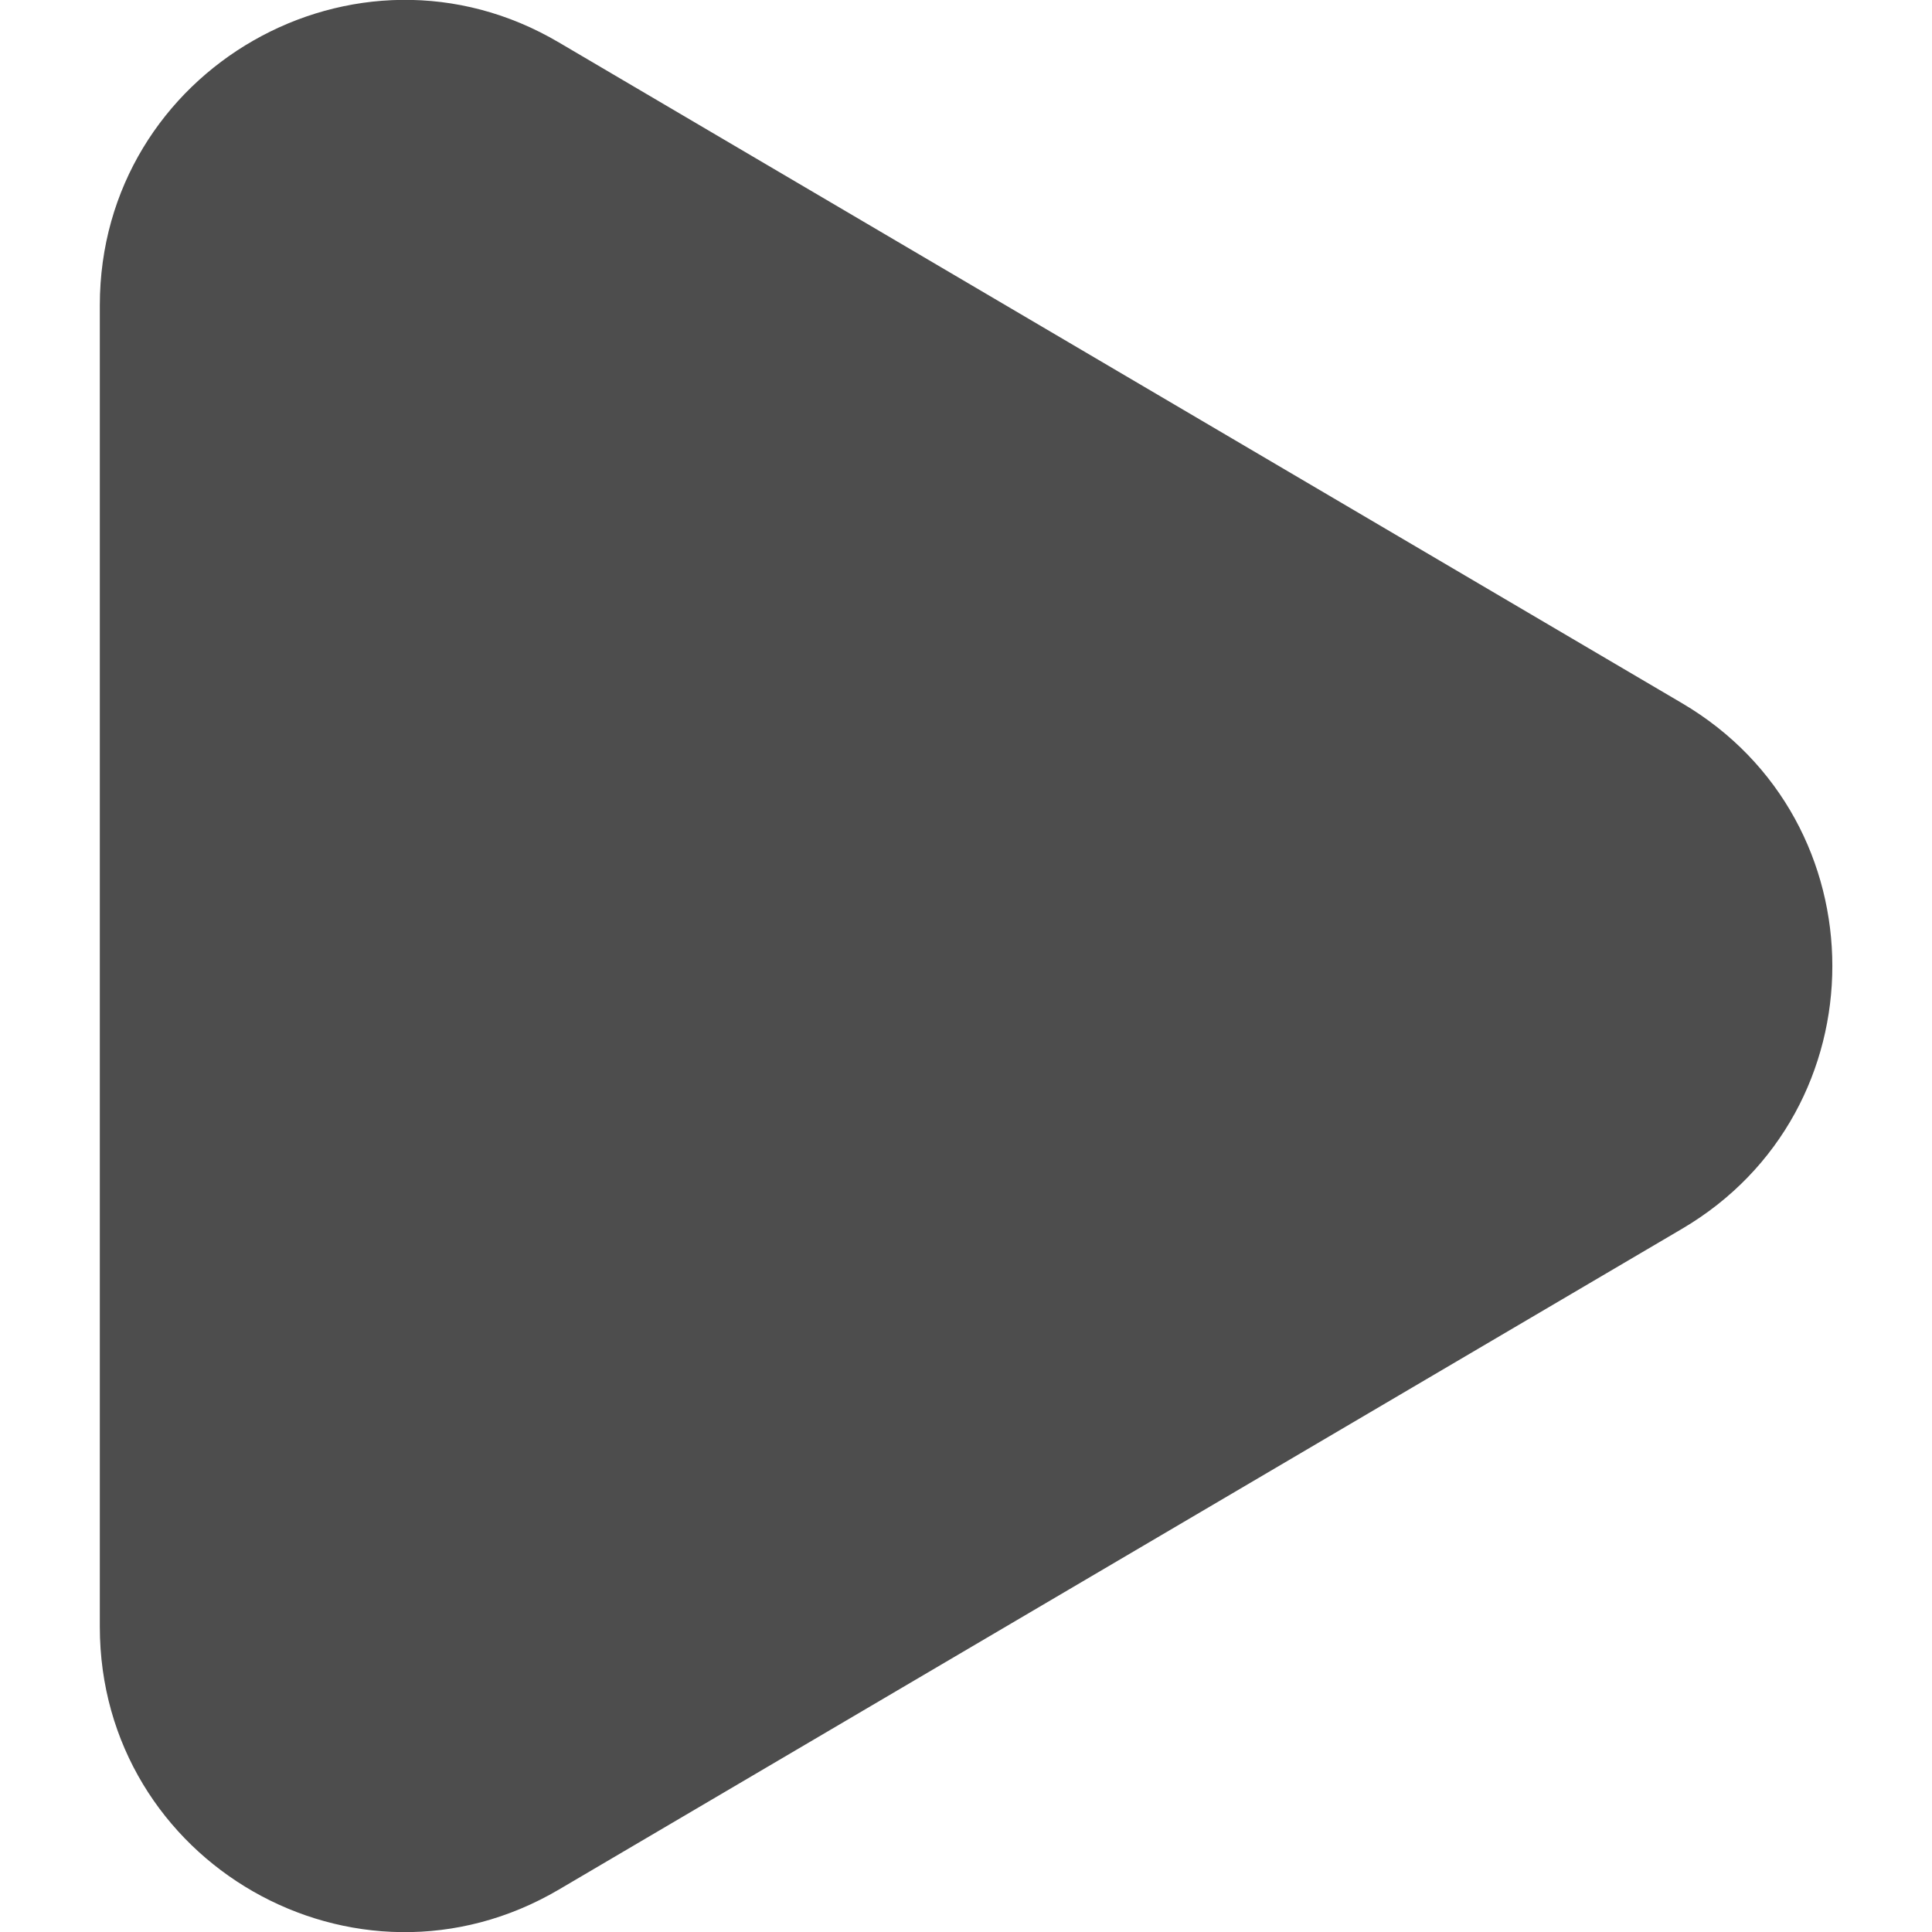
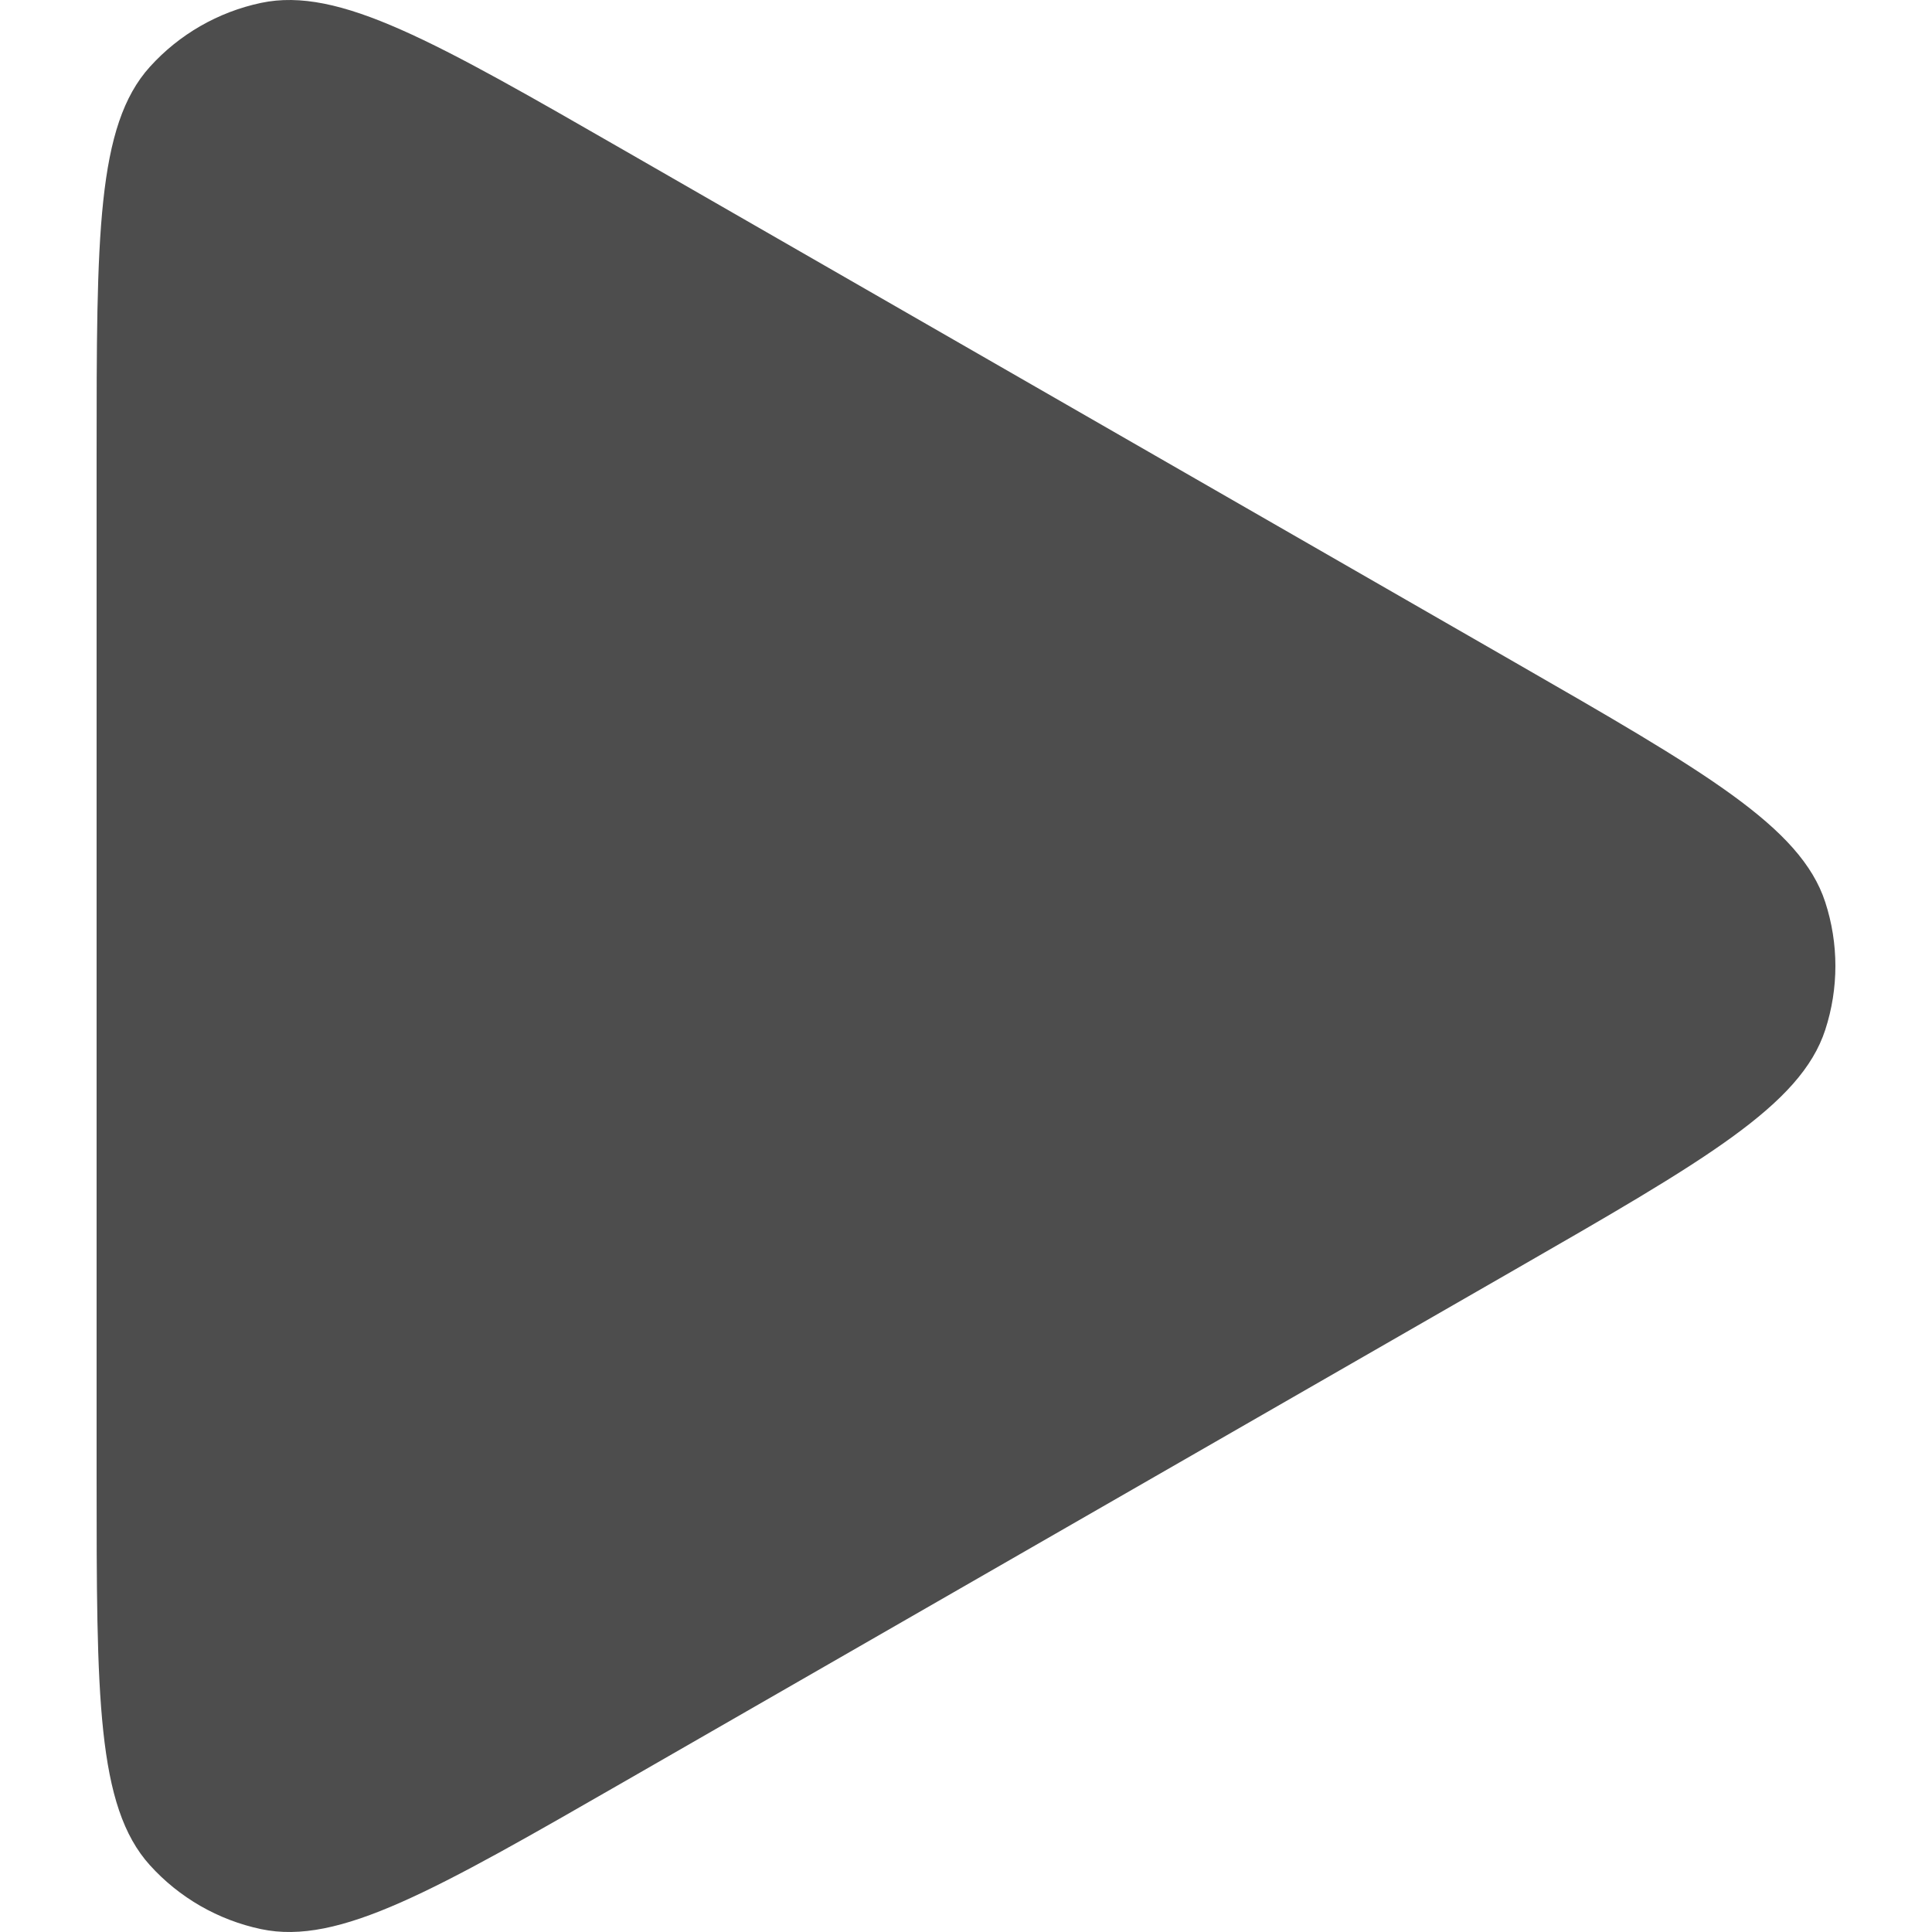
- <svg xmlns="http://www.w3.org/2000/svg" width="100" height="100" viewBox="0 0 3 3" fill="none" version="1.1" id="svg1">
-   <defs id="defs1" />
-   <path fill-rule="evenodd" clip-rule="evenodd" d="m 0.155,0.474 c 0,-0.366 0.398,-0.594 0.713,-0.408 L 2.612,1.092 c 0.311,0.183 0.311,0.633 0,0.816 L 0.868,2.934 C 0.552,3.12 0.155,2.892 0.155,2.526 Z" fill="#323232" id="path1" style="fill:#4d4d4d;fill-opacity:1;stroke-width:0.158" />
+ <svg xmlns="http://www.w3.org/2000/svg" width="100" height="100" viewBox="0 0 100 100" fill="none">
+   <path d="M78.343 34.246C88.247 39.94 93.199 42.787 94.474 46.693C95.175 48.843 95.175 51.157 94.474 53.307C93.199 57.213 88.247 60.06 78.343 65.754L32.403 92.164C22.499 97.858 17.547 100.705 13.512 99.851C11.292 99.381 9.279 98.224 7.76 96.544C5 93.492 5 87.798 5 76.411V23.589C5 12.202 5 6.508 7.76 3.456C9.279 1.776 11.292 0.619 13.512 0.149C17.547 -0.705 22.499 2.142 32.403 7.836L78.343 34.246Z" fill="#4D4D4D" />
</svg>
